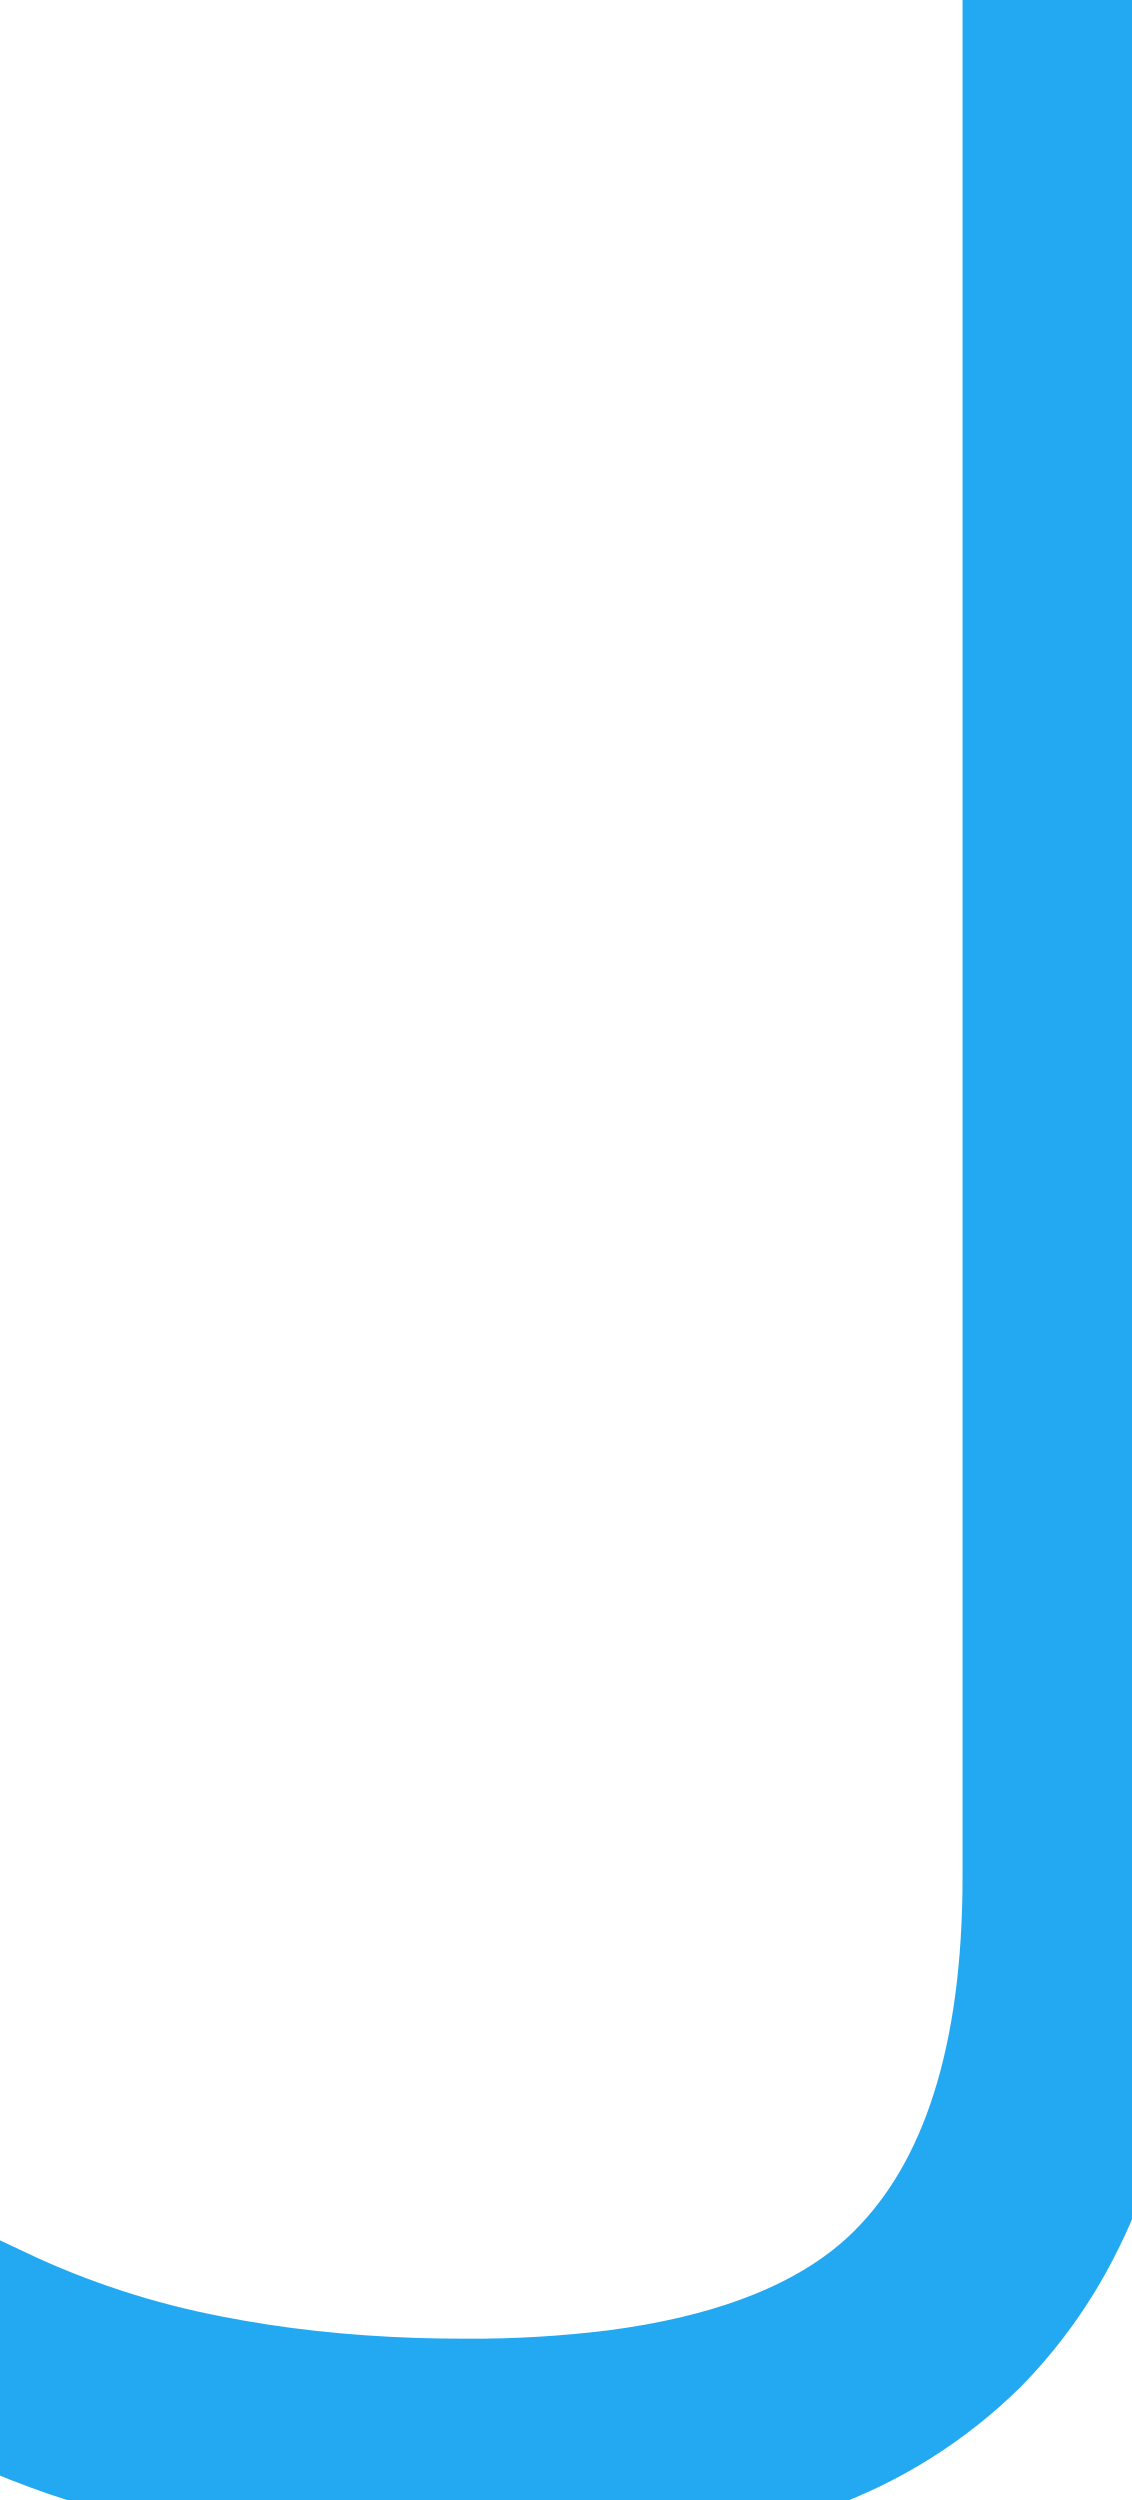
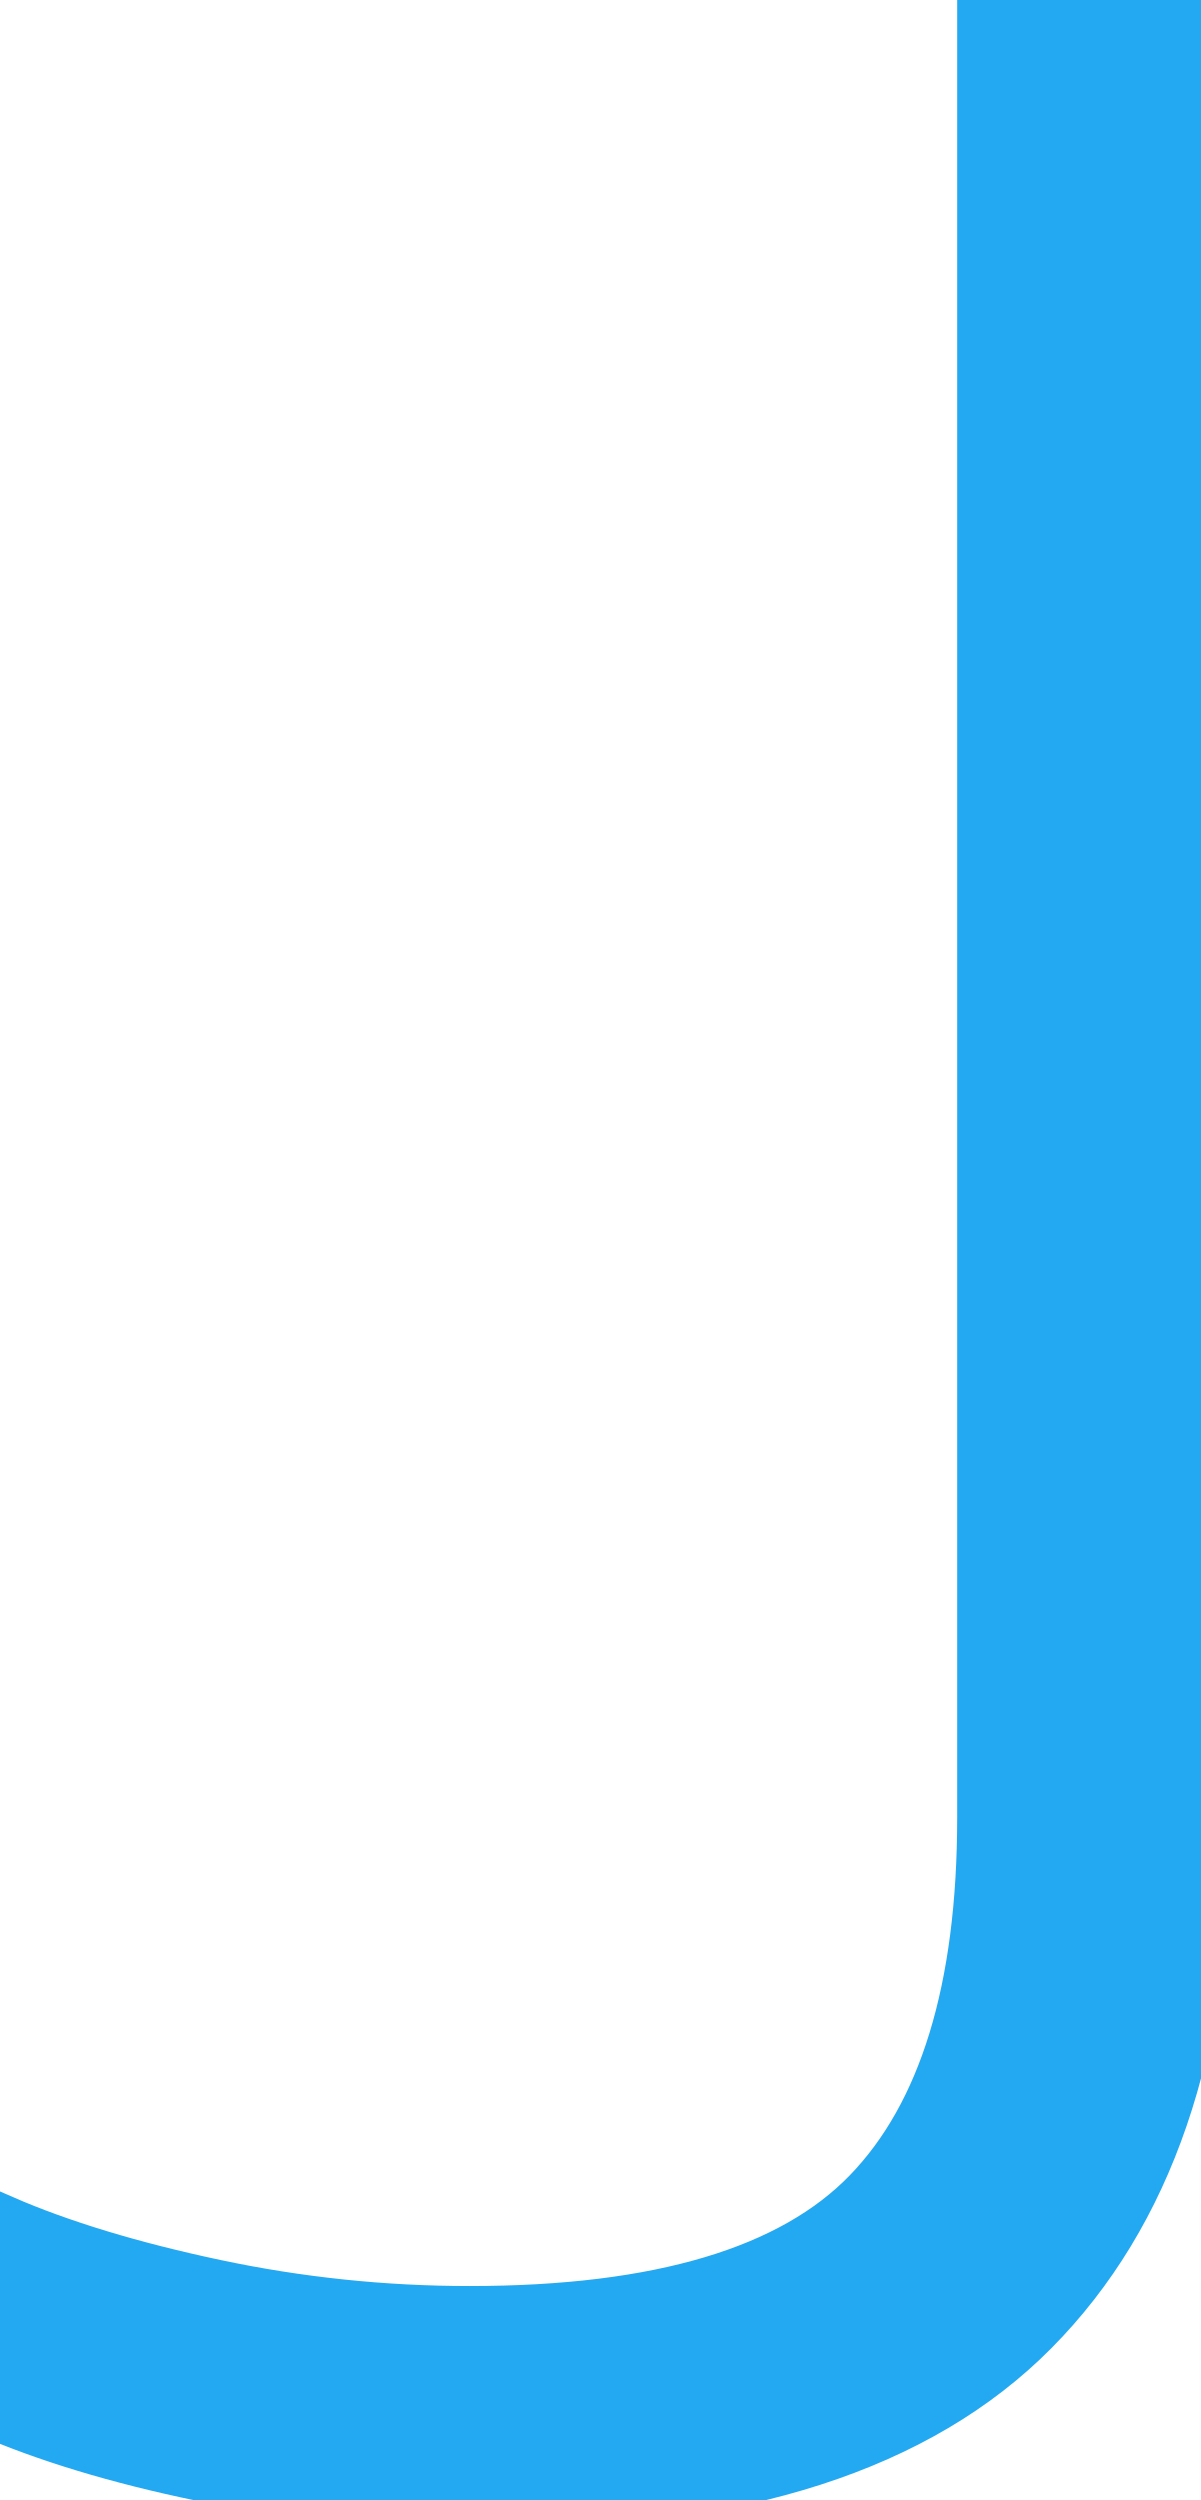
- <svg xmlns="http://www.w3.org/2000/svg" width="10.36" height="22.89" viewBox="0 0 10.36 22.89">
-   <g id="svgGroup" stroke-linecap="round" fill-rule="evenodd" font-size="9pt" stroke="#23a9f2" stroke-width="0.3mm" fill="#23a9f2" style="stroke:#23a9f2;stroke-width:0.3mm;fill:#23a9f2">
-     <path d="M 0 22.05 L 0 21.14 A 8.061 8.061 0 0 0 1.926 21.767 Q 2.799 21.94 3.801 21.973 A 14.48 14.48 0 0 0 4.27 21.98 A 10.689 10.689 0 0 0 5.641 21.899 Q 7.145 21.703 7.983 21.04 A 2.797 2.797 0 0 0 8.225 20.825 Q 9.38 19.67 9.38 17.185 L 9.38 0 L 10.36 0 L 10.36 17.185 A 9.027 9.027 0 0 1 10.223 18.811 Q 10.06 19.703 9.7 20.402 A 4.26 4.26 0 0 1 8.943 21.455 A 4.255 4.255 0 0 1 7.377 22.436 Q 6.699 22.69 5.852 22.802 A 11.021 11.021 0 0 1 4.41 22.89 A 13.761 13.761 0 0 1 3.08 22.829 A 10.182 10.182 0 0 1 1.89 22.645 Q 0.978 22.445 0.298 22.176 A 6.513 6.513 0 0 1 0 22.05 Z" id="0" vector-effect="non-scaling-stroke" />
+ <svg xmlns="http://www.w3.org/2000/svg" width="9.432" height="19.641" viewBox="0 0 9.432 19.641">
+   <g id="svgGroup" stroke-linecap="round" fill-rule="evenodd" font-size="9pt" stroke="#23a9f2" stroke-width=".5" fill="#23a9f2" style="stroke:#23a9f2;stroke-width:.5;fill:#23a9f2">
+     <path d="M 0 18.93 L 0 17.49 Q 0.69 17.79 1.68 18 Q 2.67 18.21 3.69 18.21 Q 5.94 18.21 6.855 17.265 Q 7.77 16.32 7.77 14.28 L 7.77 0 L 9.42 0 L 9.42 14.37 Q 9.42 16.92 8.085 18.27 Q 6.75 19.62 3.9 19.62 Q 2.7 19.62 1.71 19.425 Q 0.72 19.23 0 18.93 Z" id="0" vector-effect="non-scaling-stroke" />
  </g>
</svg>
